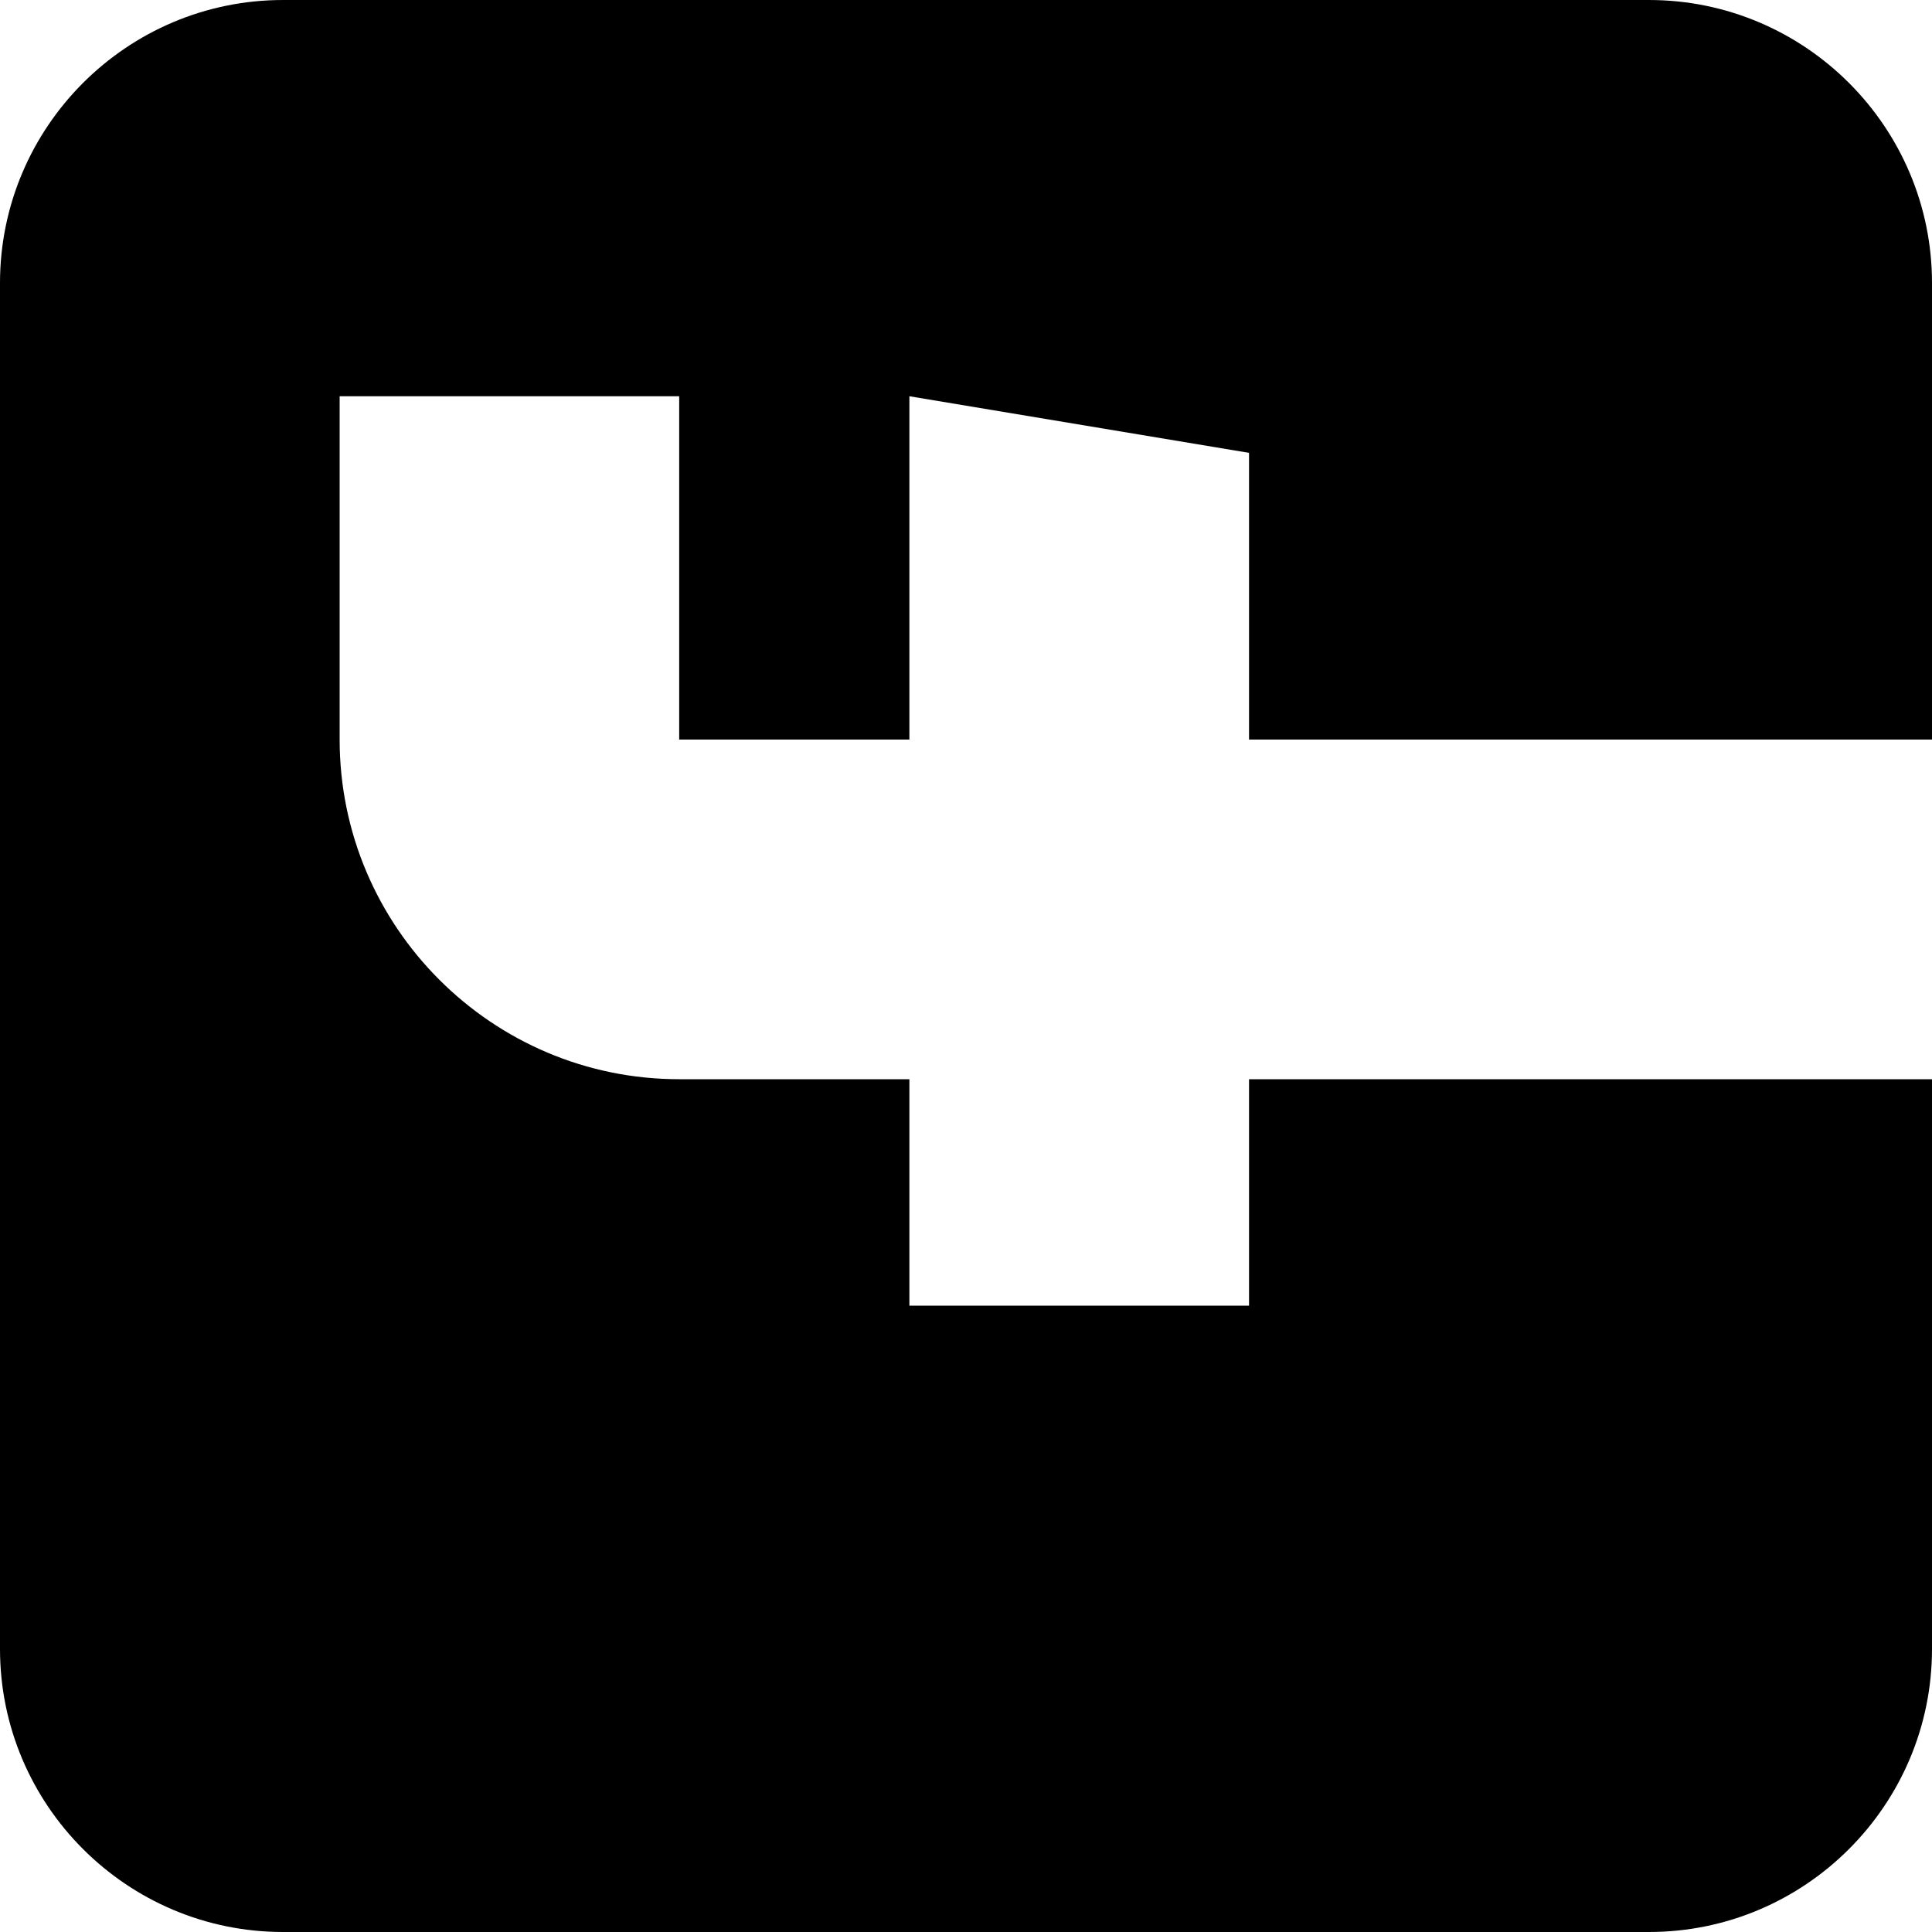
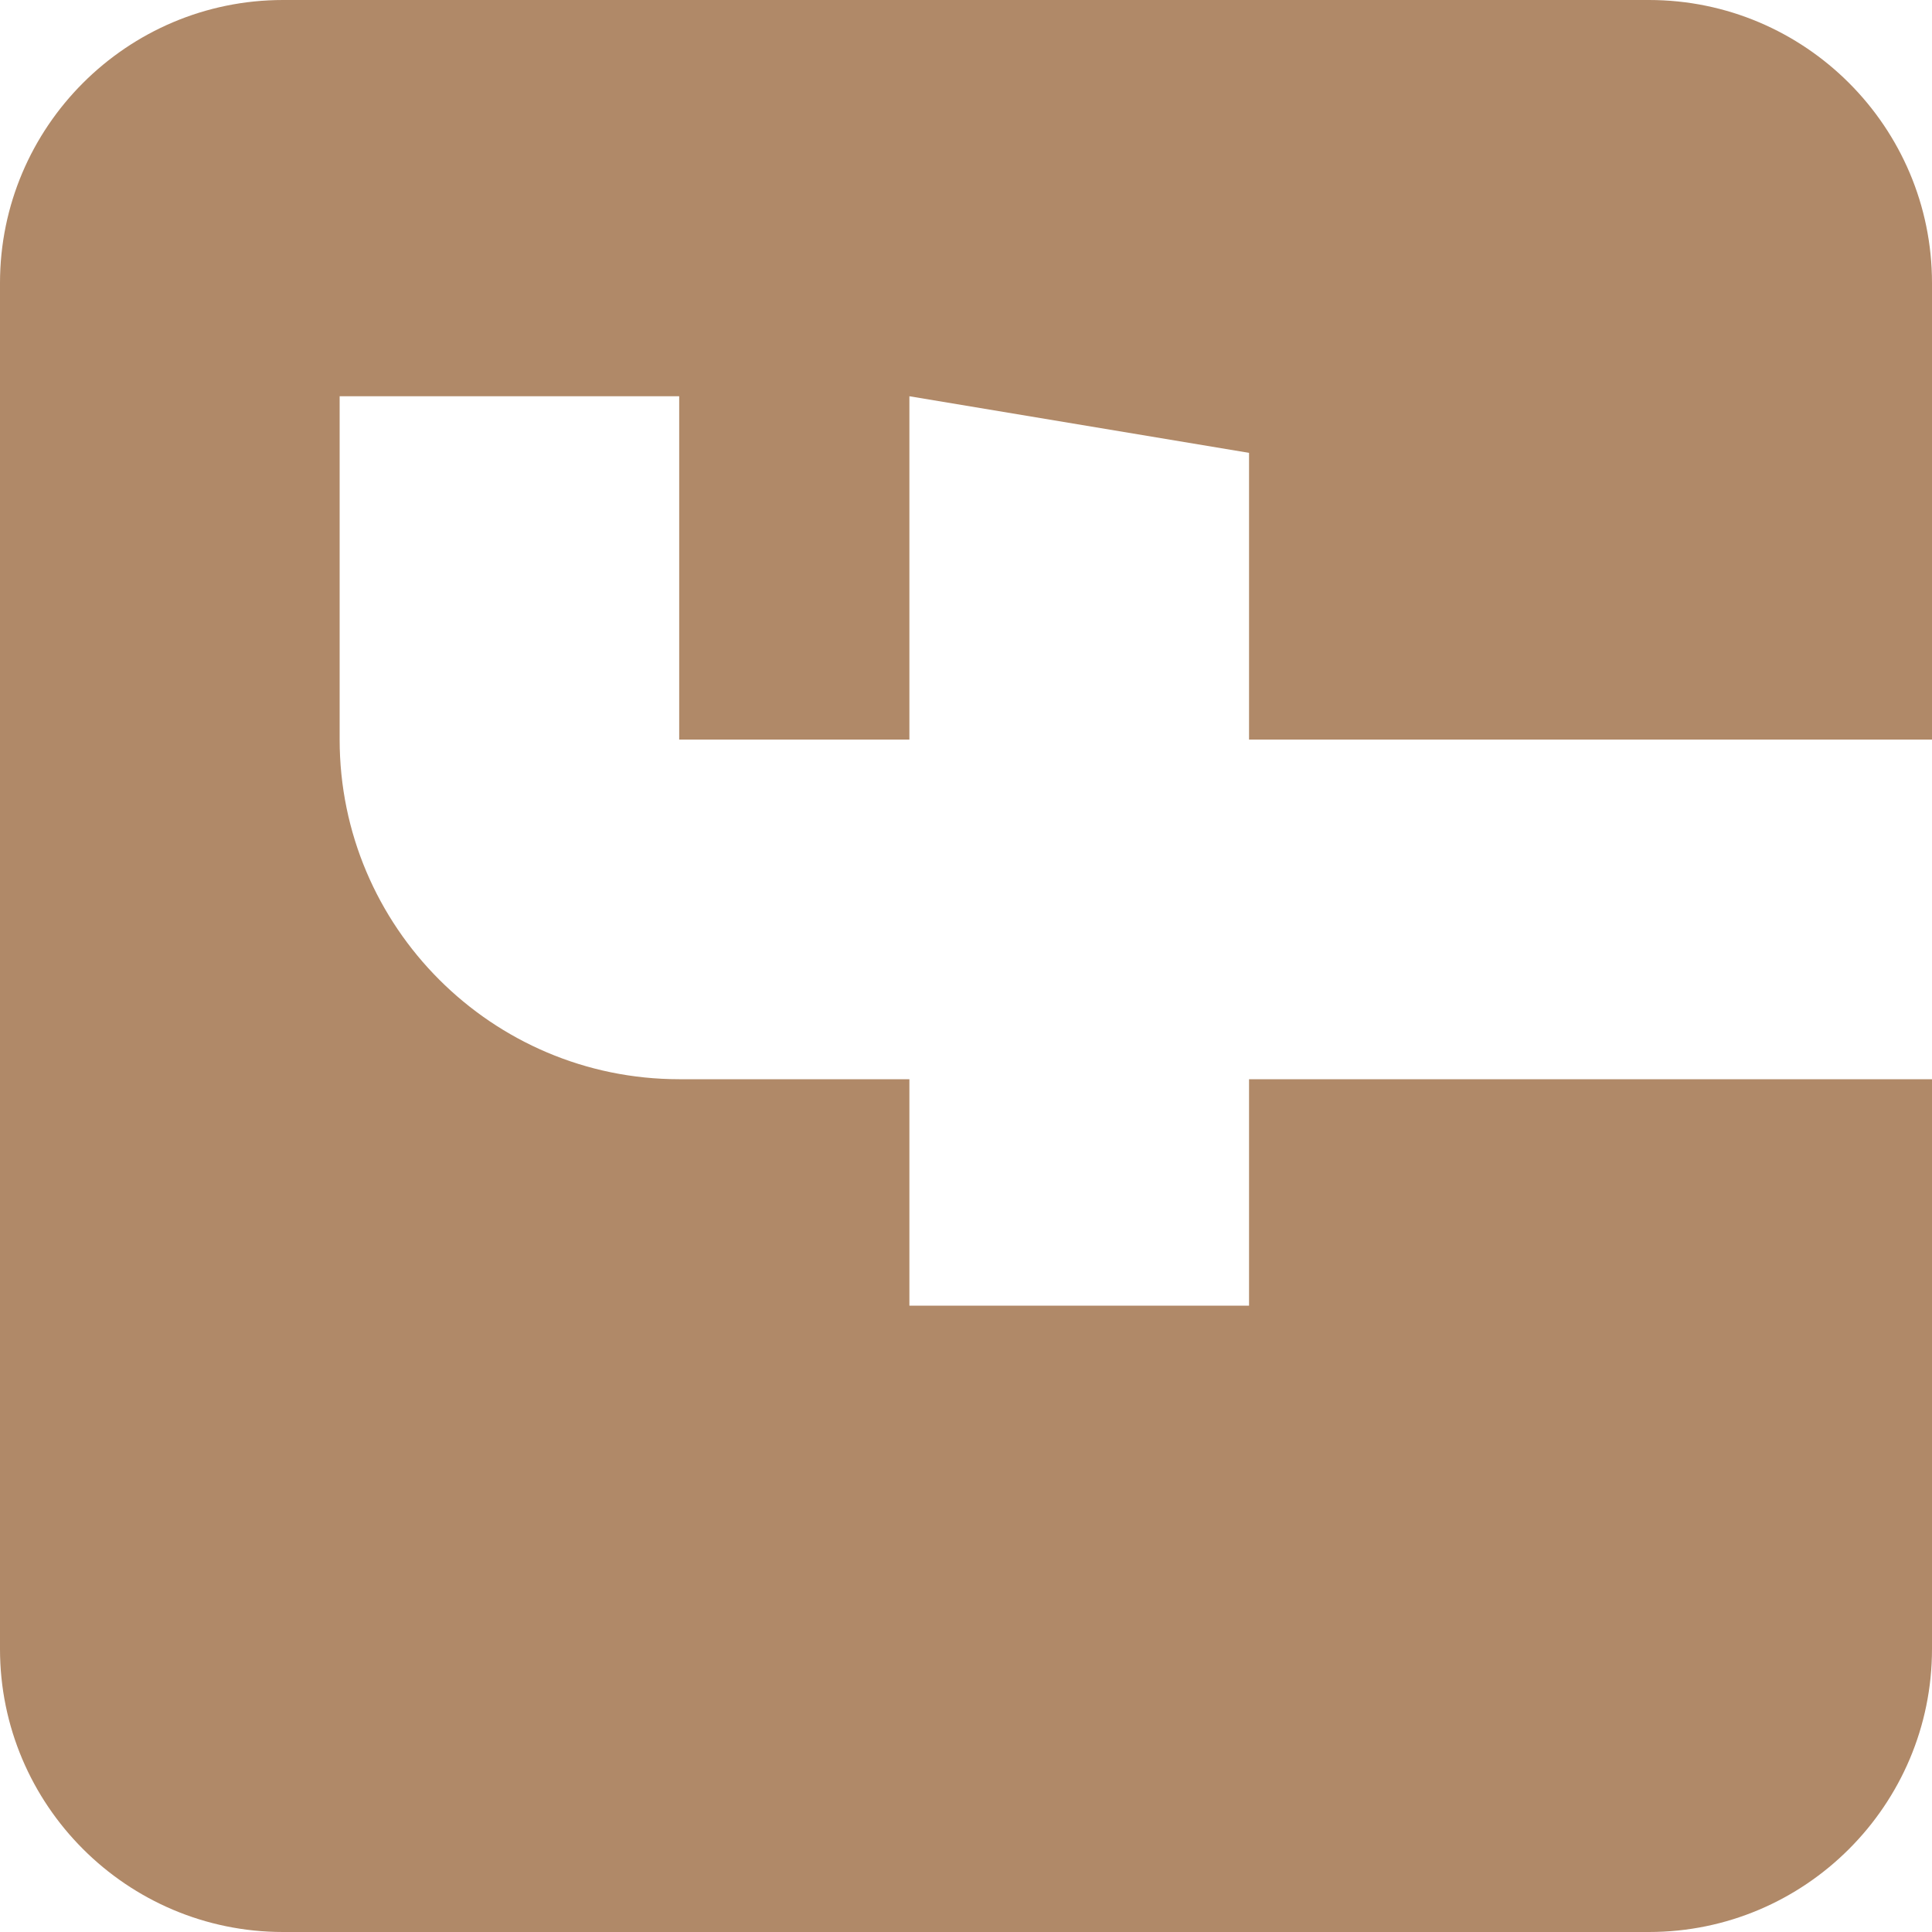
<svg xmlns="http://www.w3.org/2000/svg" width="20" height="20" viewBox="0 0 20 20" fill="none">
-   <path d="M-7.46167e-07 2.93L-1.28061e-07 17.07C-5.74539e-08 18.686 1.314 20 2.93 20L17.07 20C18.686 20 20 18.686 20 17.07L20 11.172L12.93 11.172L12.93 13.516L9.414 13.516L9.414 11.172L7.031 11.172C5.093 11.172 3.516 9.595 3.516 7.656L3.516 4.102L7.031 4.102L7.031 7.656L9.414 7.656L9.414 4.102L12.93 4.688L12.93 7.656L20 7.656L20 2.93C20 1.314 18.686 -8.16774e-07 17.07 -7.46167e-07L2.93 -1.28061e-07C1.314 -5.74539e-08 -8.16774e-07 1.314 -7.46167e-07 2.93Z" fill="black" />
+   <path d="M-2.55417e-05 2.93L-2.49236e-05 17.07C-2.4853e-05 18.686 1.314 20 2.93 20L17.07 20C18.686 20 20 18.686 20 17.07L20 11.172L12.93 11.172L12.93 13.516L9.414 13.516L9.414 11.172L7.031 11.172C5.093 11.172 3.516 9.595 3.516 7.656L3.516 4.102L7.031 4.102L7.031 7.656L9.414 7.656L9.414 4.102L12.93 4.688L12.93 7.656L20 7.656L20 2.93C20 1.314 18.686 -1.05519e-06 17.07 -9.84586e-07L2.93 -3.66479e-07C1.314 -2.95872e-07 -2.56123e-05 1.314 -2.55417e-05 2.93Z" fill="#B08968" />
</svg>
